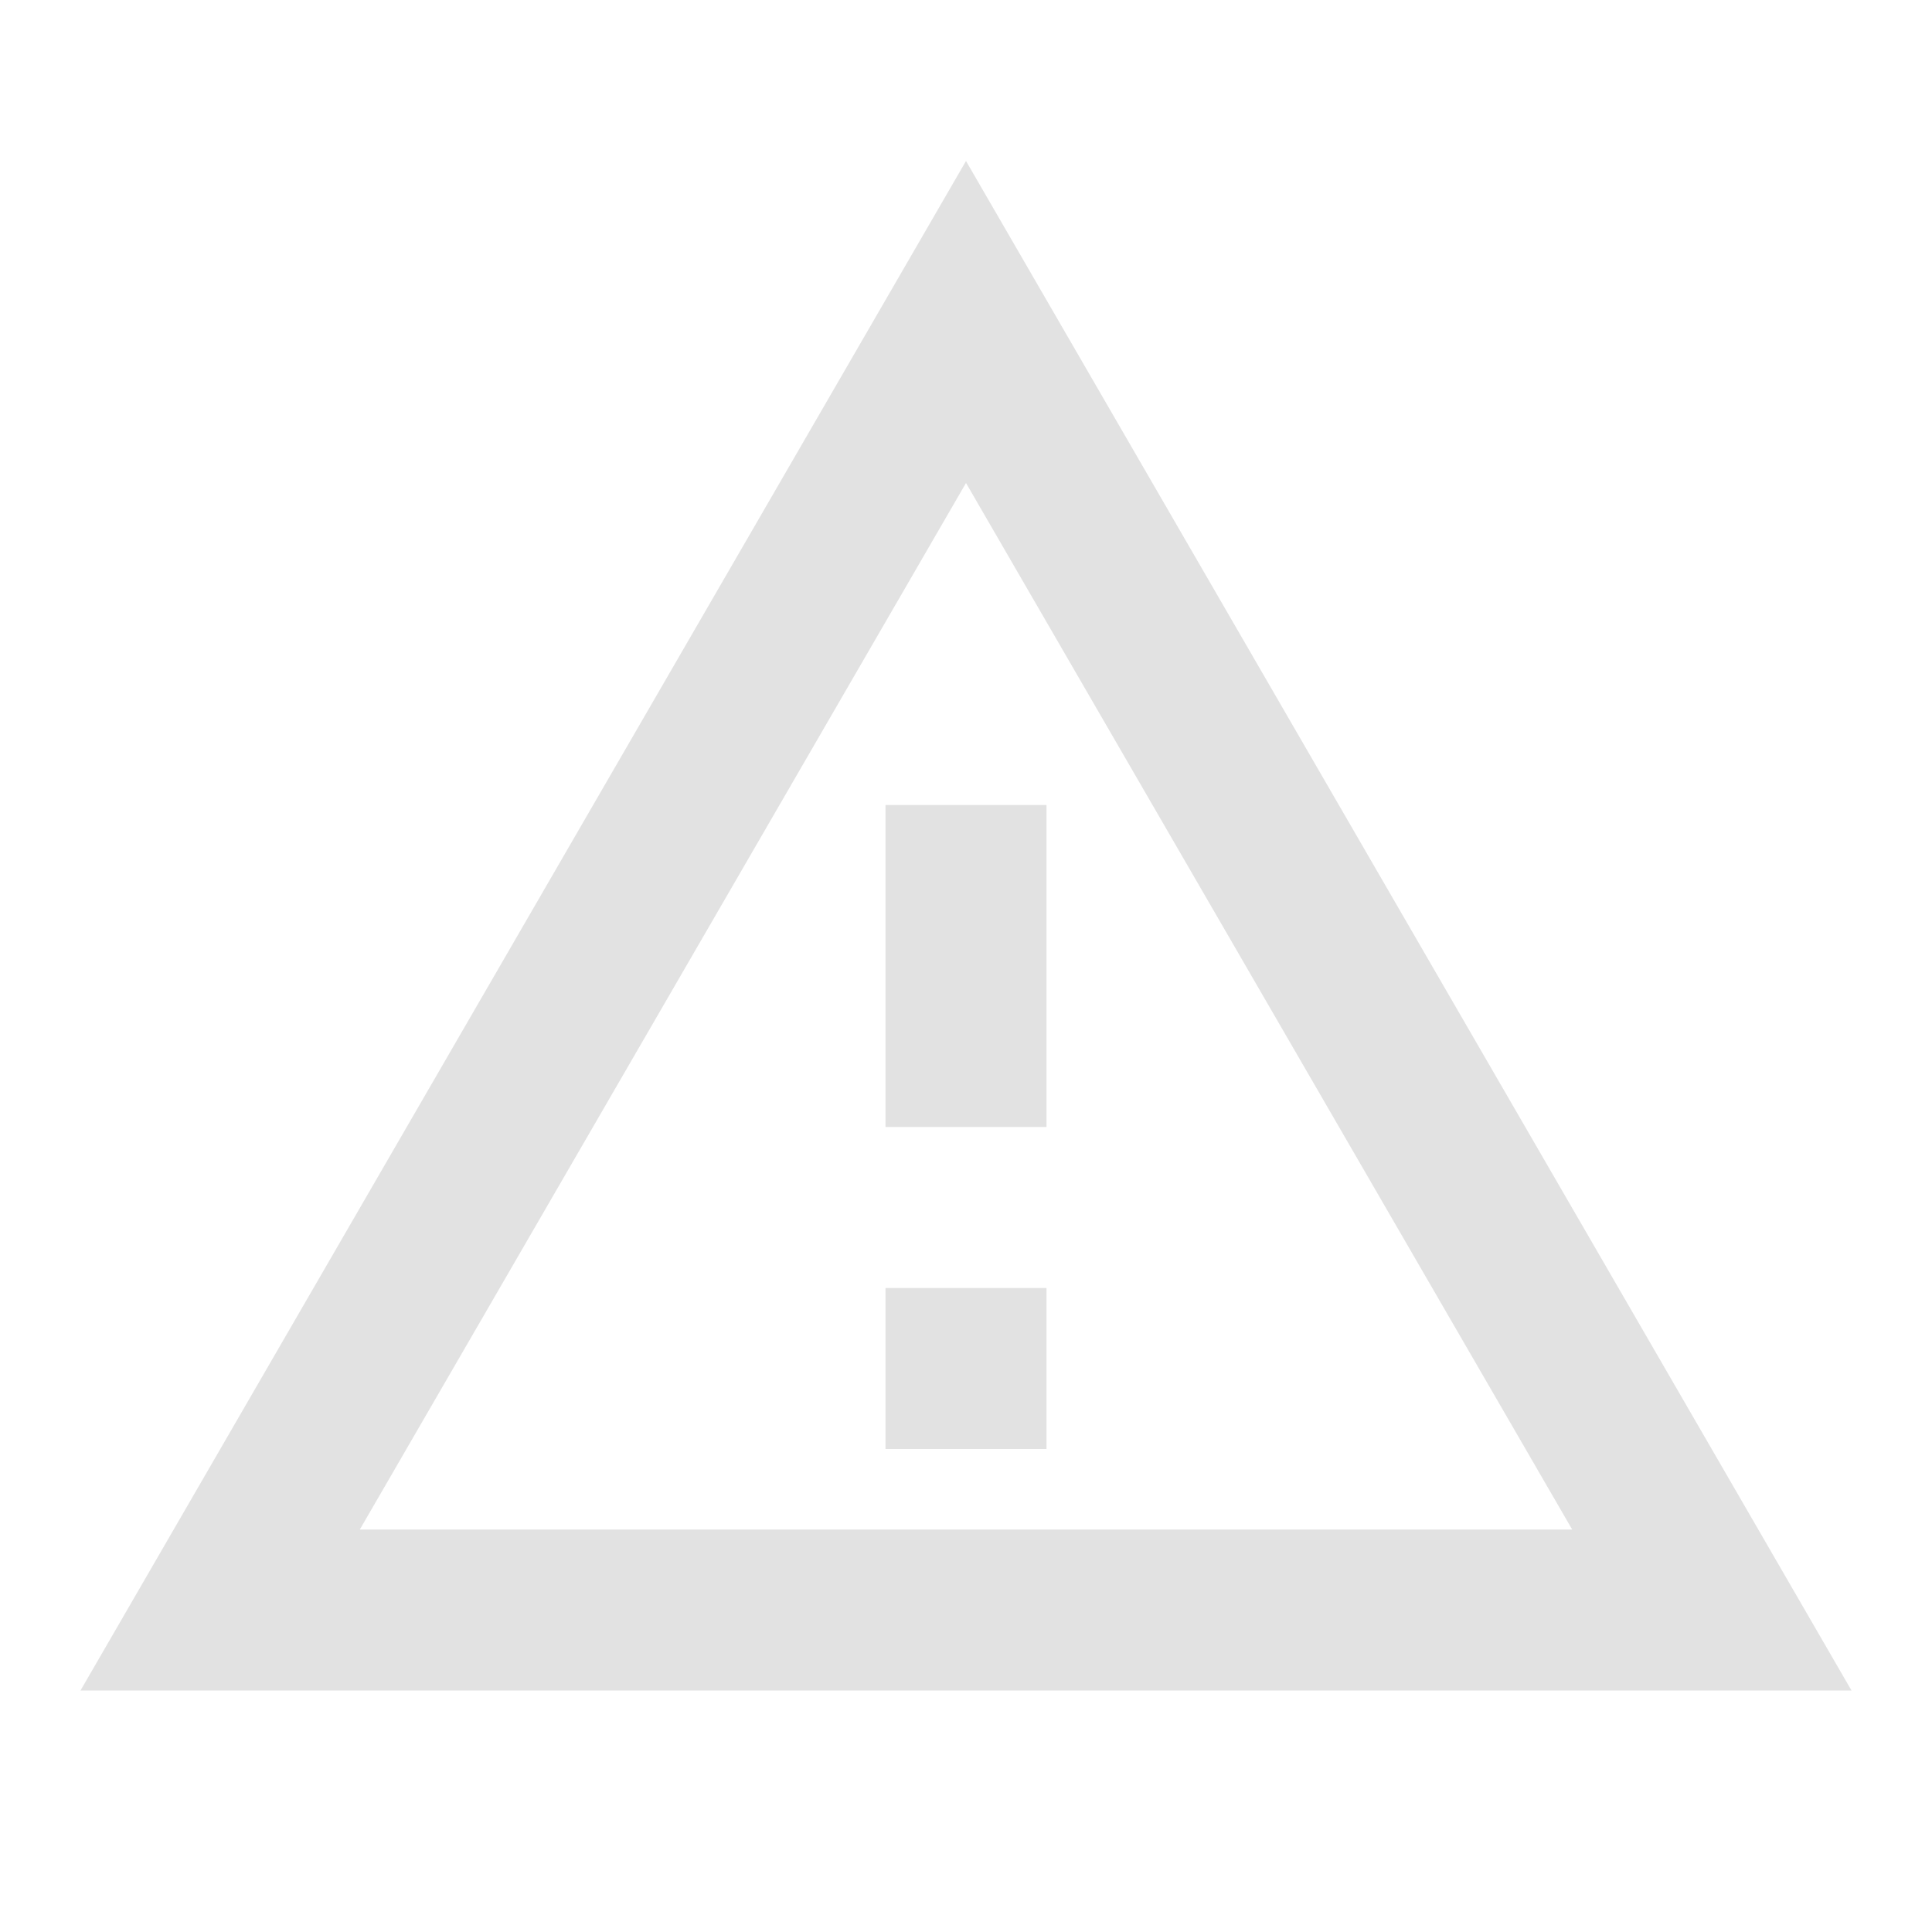
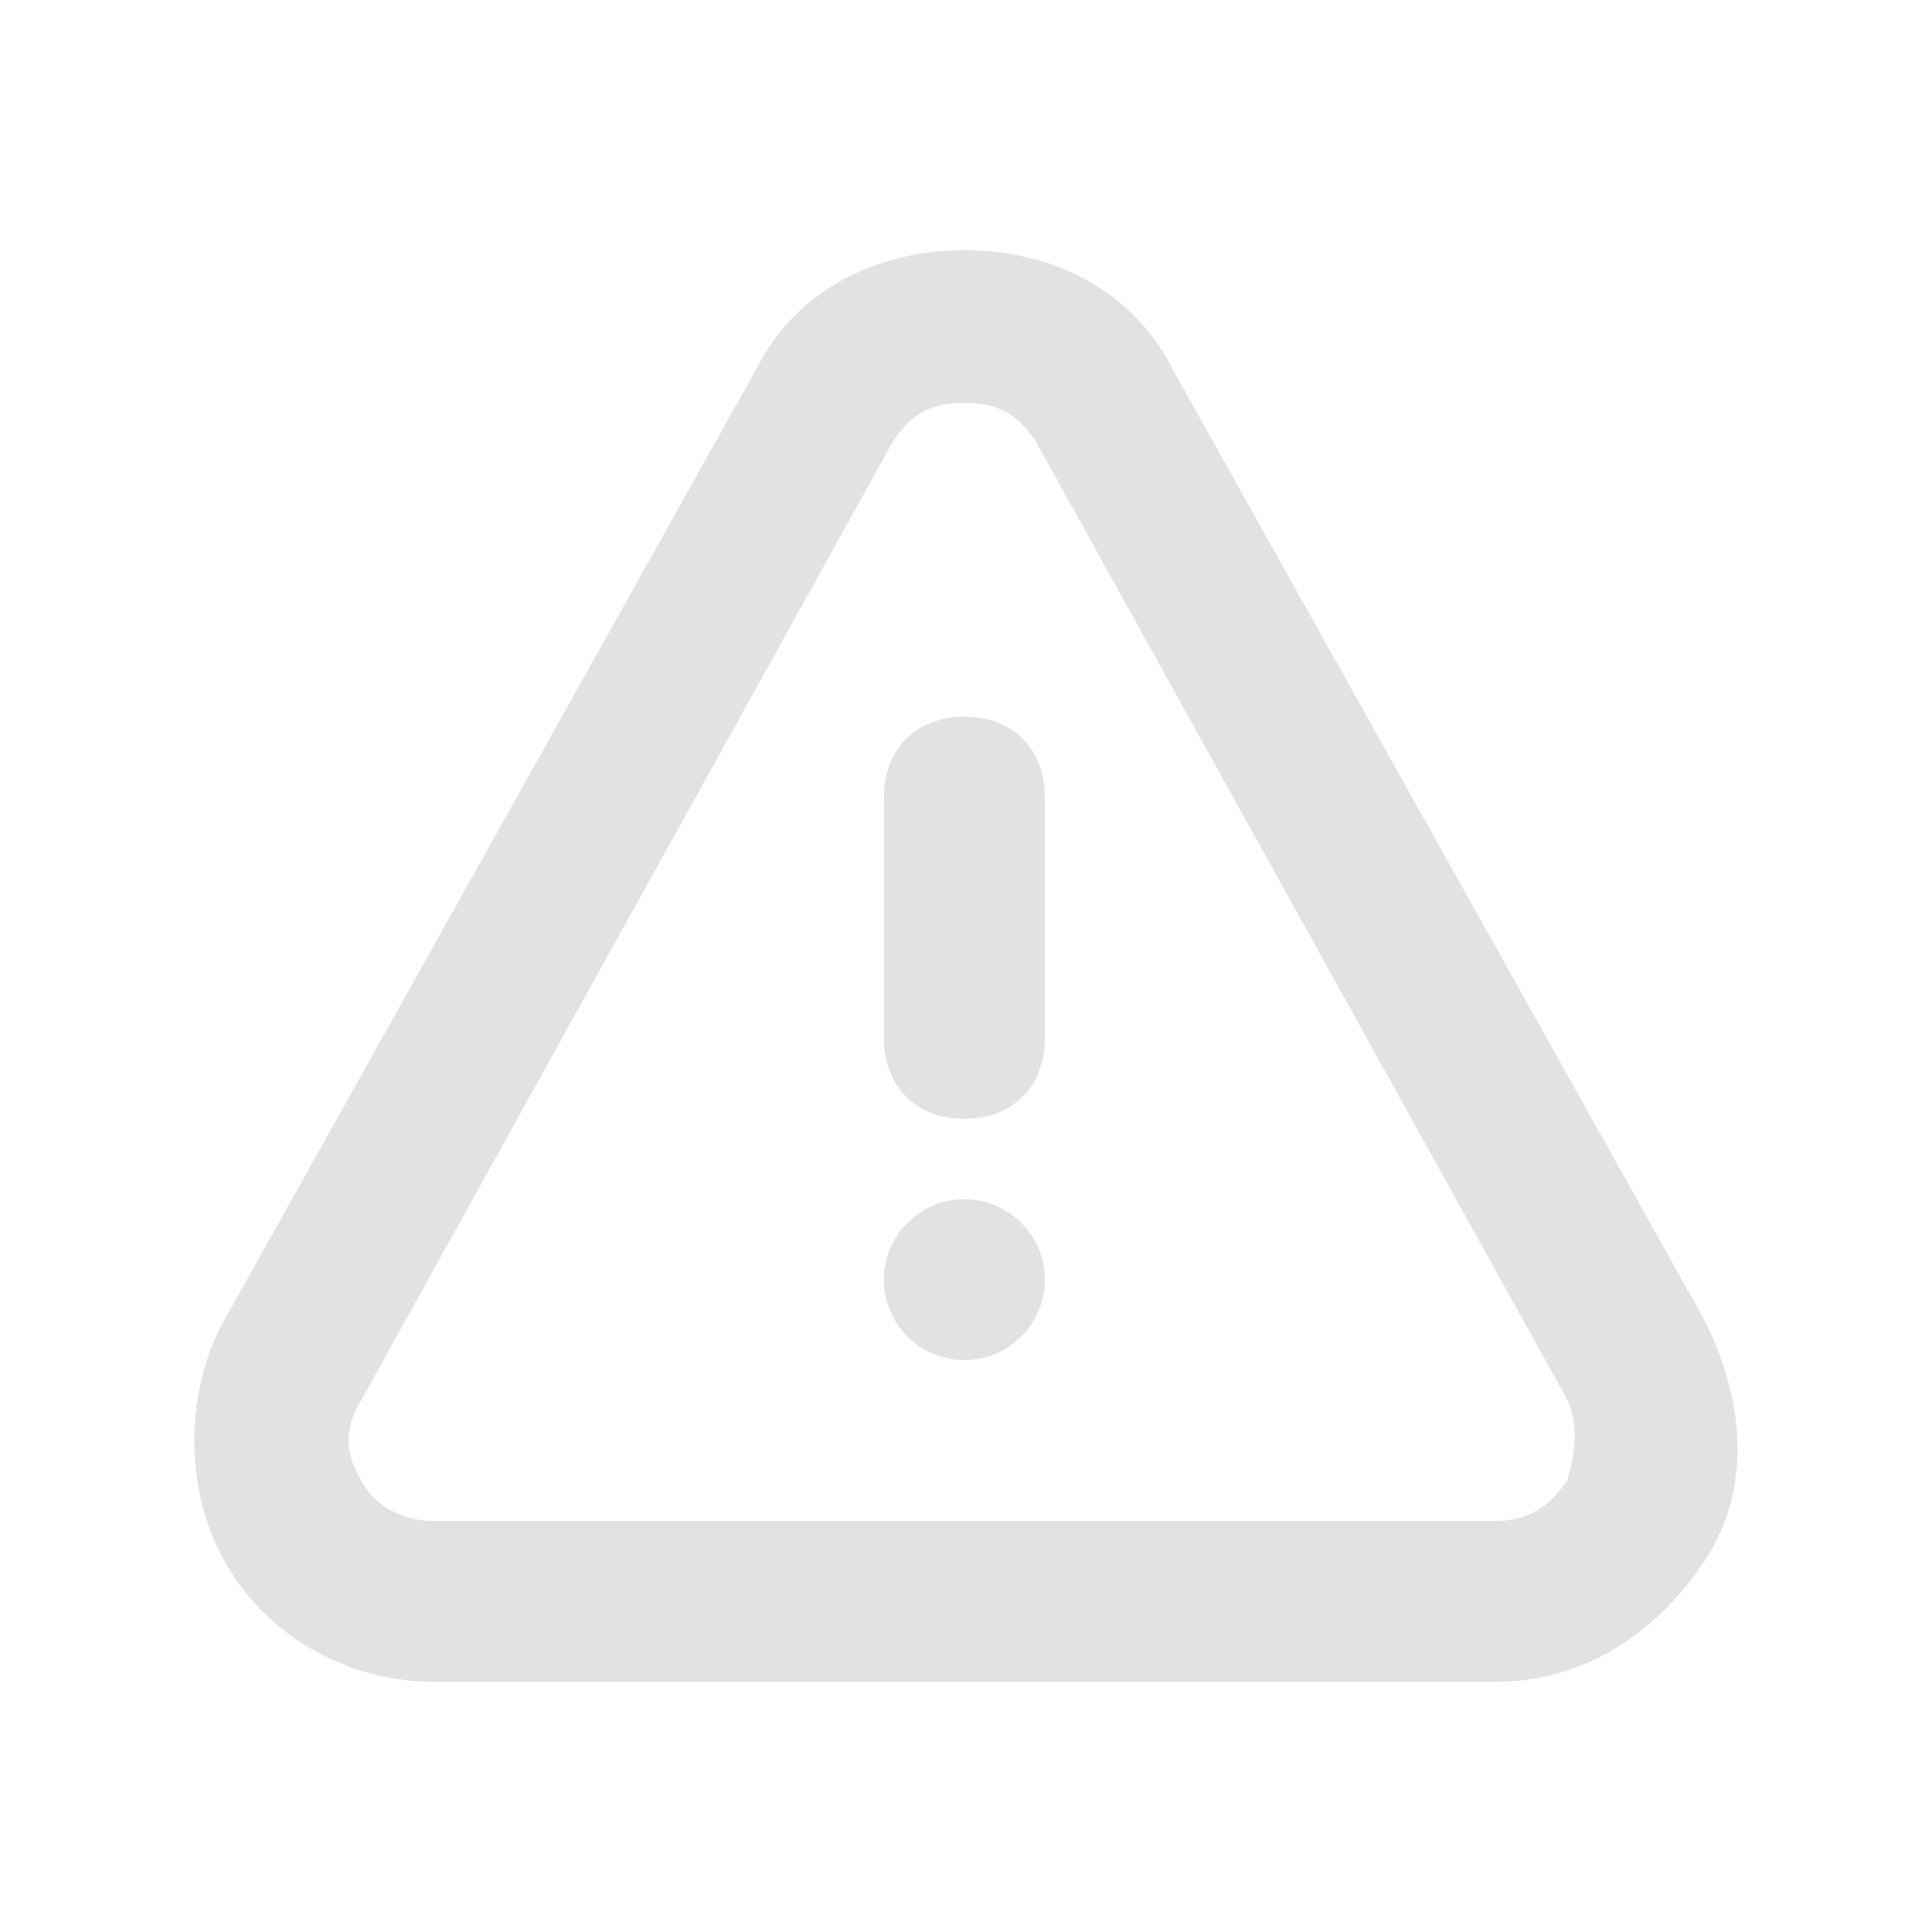
- <svg xmlns="http://www.w3.org/2000/svg" version="1.1" width="24" height="24" viewBox="0 0 24 24" id="svg4">
-   <defs id="defs8" />
-   <path d="M12,2L1,21H23M12,6L19.53,19H4.47M11,10V14H13V10M11,16V18H13V16" id="path2" style="fill:#e2e2e2;fill-opacity:1" />
+ <svg xmlns="http://www.w3.org/2000/svg" version="1.1" width="1080" height="1080" viewBox="0 0 1080 1080" xml:space="preserve">
+   <defs>
+ </defs>
+   <rect x="0" y="0" width="100%" height="100%" fill="transparent" />
+   <g transform="matrix(1 0 0 1 540 540)" id="54e6f626-ff4d-4913-b48c-18e90b6389e0">
+ </g>
+   <g transform="matrix(1 0 0 1 540 540)" id="b6a20425-67b2-4379-931f-2947eadf90e7">
+     <rect style="stroke: none; stroke-width: 1; stroke-dasharray: none; stroke-linecap: butt; stroke-dashoffset: 0; stroke-linejoin: miter; stroke-miterlimit: 4; fill: rgb(255,255,255); fill-rule: nonzero; opacity: 1; visibility: hidden;" vector-effect="non-scaling-stroke" x="-540" y="-540" rx="0" ry="0" width="1080" height="1080" />
+   </g>
+   <g transform="matrix(NaN NaN NaN NaN 0 0)">
+     <g style="">
+ </g>
+   </g>
+   <g transform="matrix(NaN NaN NaN NaN 0 0)">
+     <g style="">
+ </g>
+   </g>
+   <g transform="matrix(NaN NaN NaN NaN 0 0)">
+     <g style="">
+ </g>
+   </g>
+   <g transform="matrix(NaN NaN NaN NaN 0 0)">
+     <g style="">
+ </g>
+   </g>
+   <g transform="matrix(NaN NaN NaN NaN 0 0)">
+     <g style="">
+ </g>
+   </g>
+   <g transform="matrix(NaN NaN NaN NaN 0 0)">
+     <g style="">
+ </g>
+   </g>
+   <g transform="matrix(NaN NaN NaN NaN 0 0)">
+     <g style="">
+ </g>
+   </g>
+   <g transform="matrix(44.96 0 0 44.96 540 540)">
+     <g style="" vector-effect="non-scaling-stroke">
+       <g transform="matrix(1 0 0 1 0 0)">
+         <path style="stroke: none; stroke-width: 1; stroke-dasharray: none; stroke-linecap: butt; stroke-dashoffset: 0; stroke-linejoin: miter; stroke-miterlimit: 4; fill: rgb(226,226,226); fill-rule: nonzero; opacity: 1;" vector-effect="non-scaling-stroke" transform=" translate(-12.02, -12.1)" d="M 21.2 16.5 L 14.6 4.7 C 14.1 3.7 13.1 3.2 12 3.2 C 10.9 3.2 9.9 3.7 9.4 4.7 L 2.8 16.5 C 2.3 17.4 2.3 18.6 2.8 19.5 C 3.3 20.4 4.3 21 5.4 21 L 18.6 21 C 19.7 21 20.6 20.4 21.2 19.5 C 21.8 18.6 21.7 17.5 21.2 16.5 z M 19.5 18.5 C 19.4 18.6 19.2 19 18.6 19 L 5.4 19 C 4.9 19 4.6 18.7 4.5 18.5 C 4.4 18.3 4.2 18 4.5 17.5 L 11.1 5.6 C 11.4 5.1 11.8 5.1 12 5.1 C 12.2 5.1 12.6 5.1 12.9 5.6 L 19.5 17.5 C 19.7 18 19.5 18.4 19.5 18.5 z" stroke-linecap="round" />
+       </g>
+       <g transform="matrix(1 0 0 1 -0.02 -0.6)">
+         <path style="stroke: none; stroke-width: 1; stroke-dasharray: none; stroke-linecap: butt; stroke-dashoffset: 0; stroke-linejoin: miter; stroke-miterlimit: 4; fill: rgb(226,226,226); fill-rule: nonzero; opacity: 1;" vector-effect="non-scaling-stroke" transform=" translate(-12, -11.5)" d="M 12 9 C 11.4 9 11 9.4 11 10 L 11 13 C 11 13.6 11.4 14 12 14 C 12.6 14 13 13.6 13 13 L 13 10 C 13 9.4 12.6 9 12 9 z" stroke-linecap="round" />
+       </g>
+       <g transform="matrix(1 0 0 1 -0.02 3.9)">
+         <circle style="stroke: none; stroke-width: 1; stroke-dasharray: none; stroke-linecap: butt; stroke-dashoffset: 0; stroke-linejoin: miter; stroke-miterlimit: 4; fill: rgb(226,226,226); fill-rule: nonzero; opacity: 1;" vector-effect="non-scaling-stroke" cx="0" cy="0" r="1" />
+       </g>
+     </g>
+   </g>
+   <g transform="matrix(NaN NaN NaN NaN 0 0)">
+     <g style="">
+ </g>
+   </g>
</svg>
